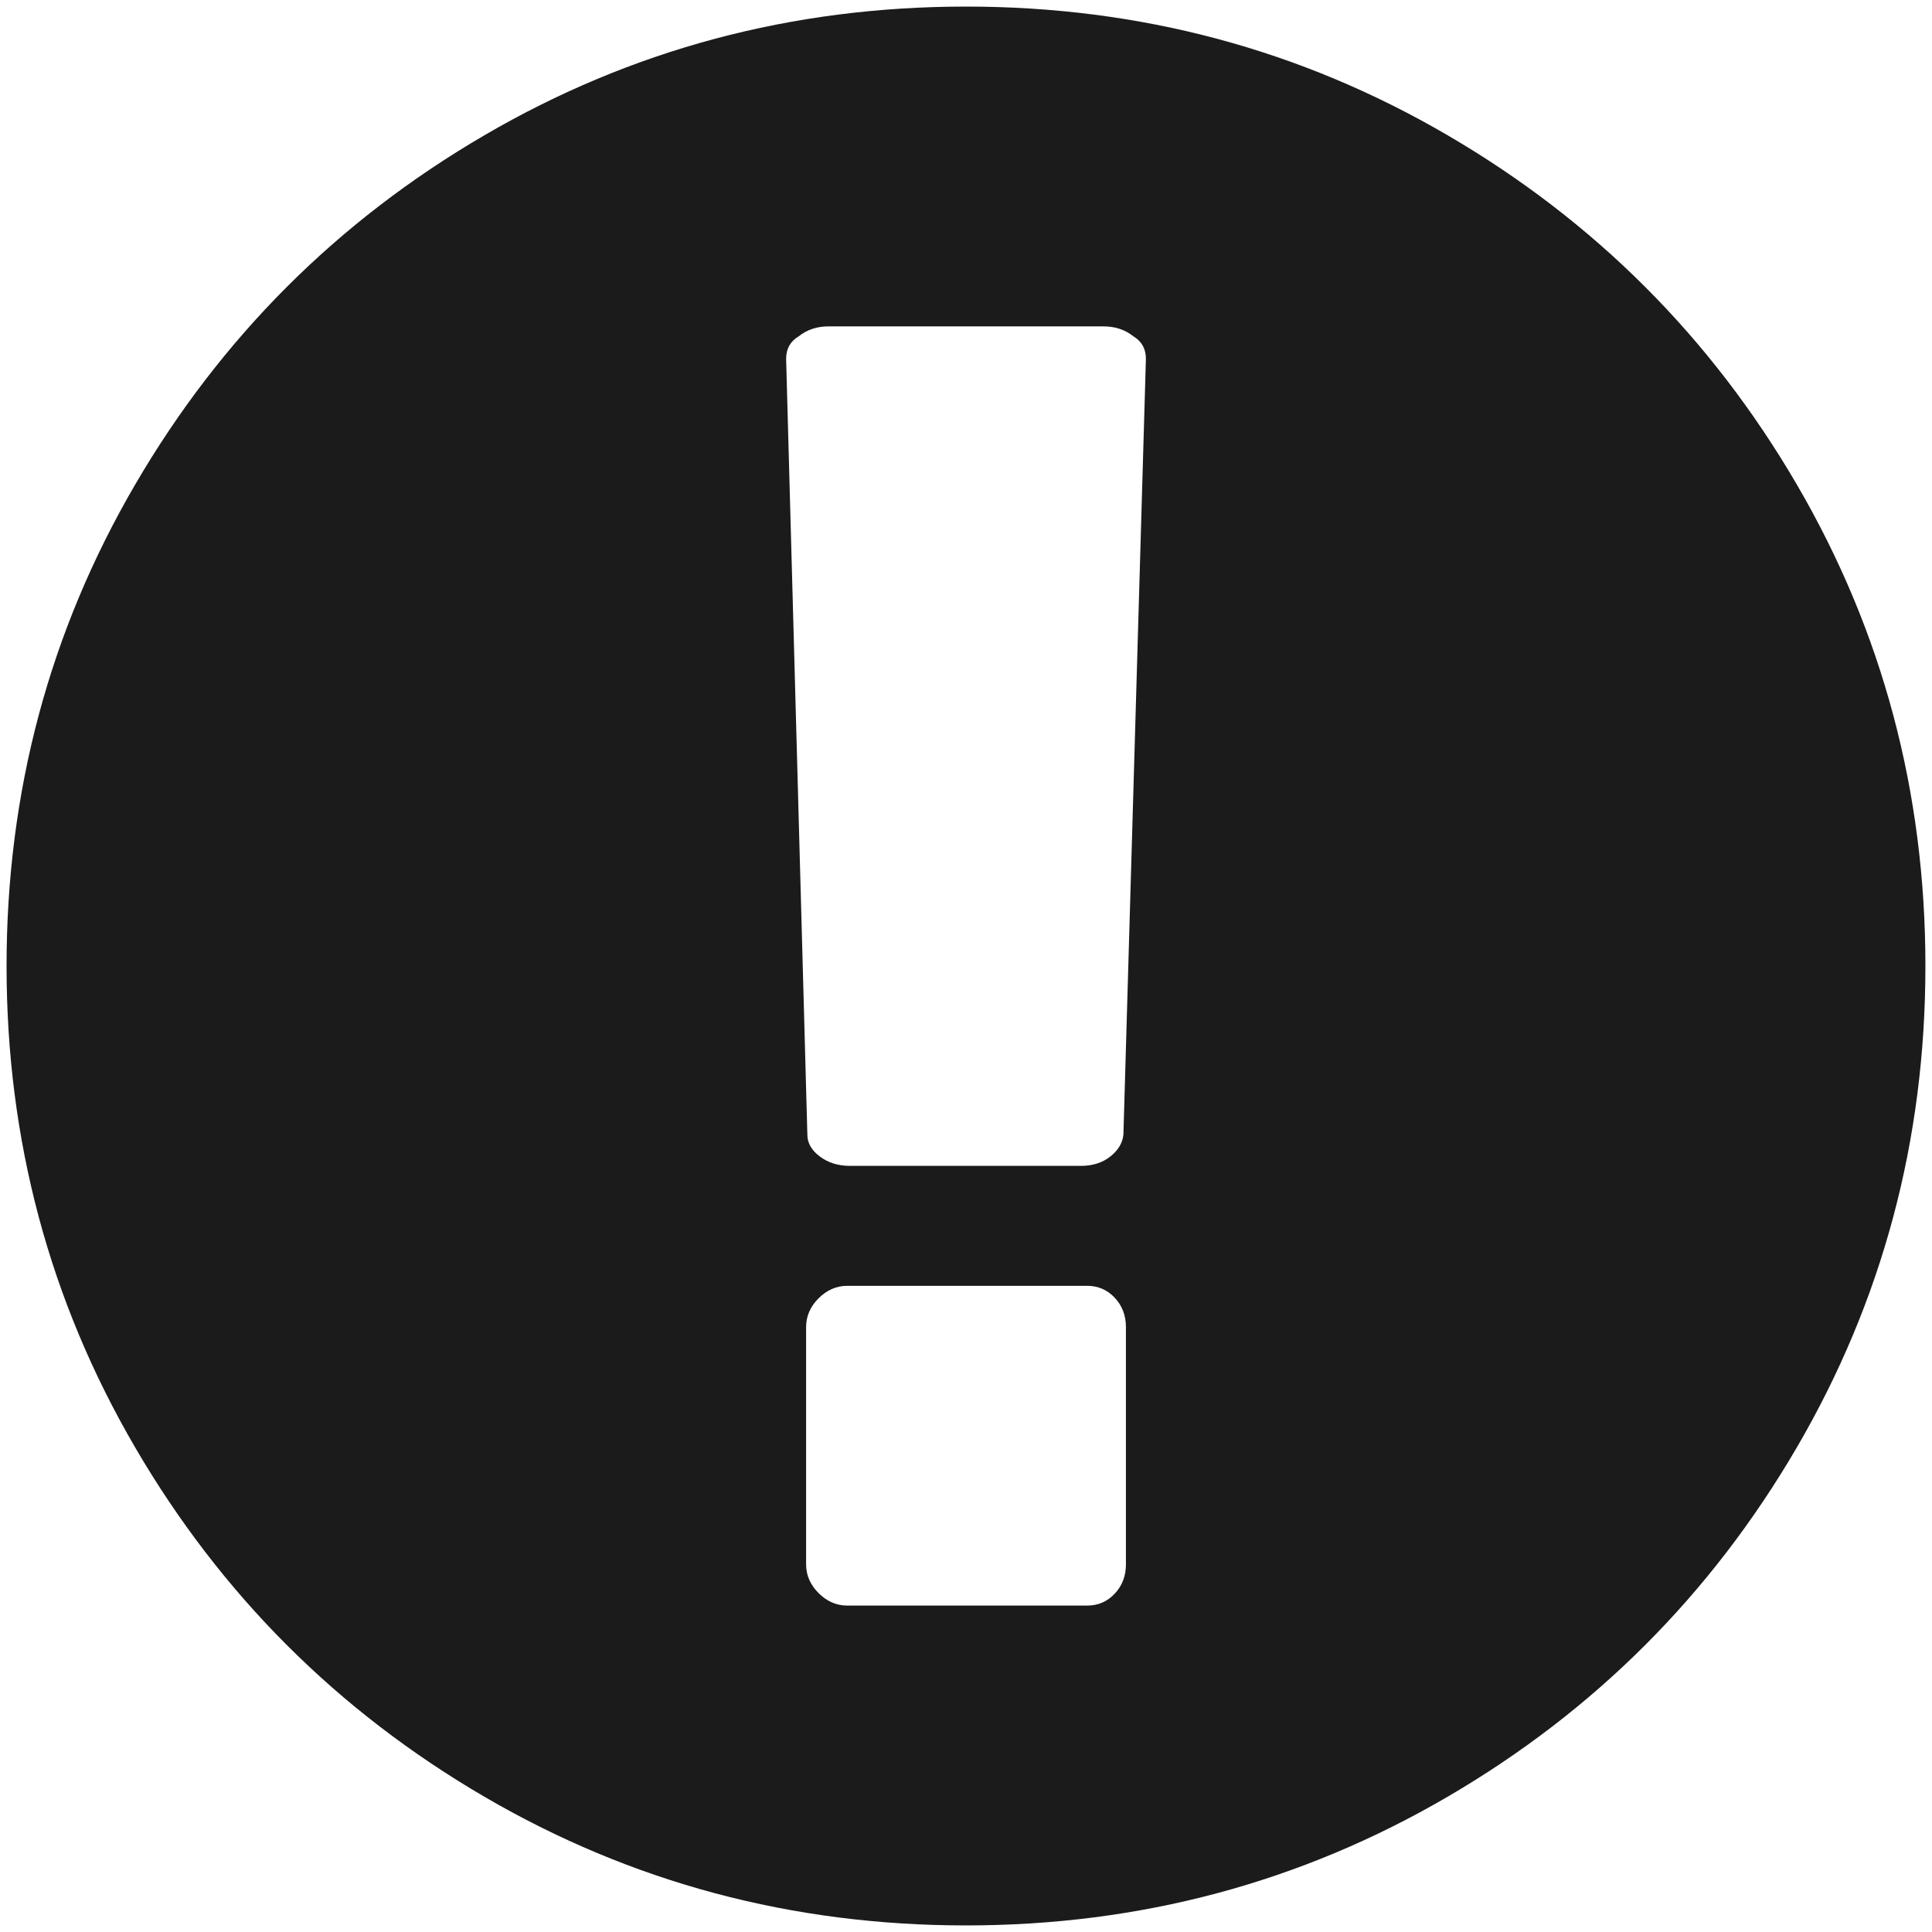
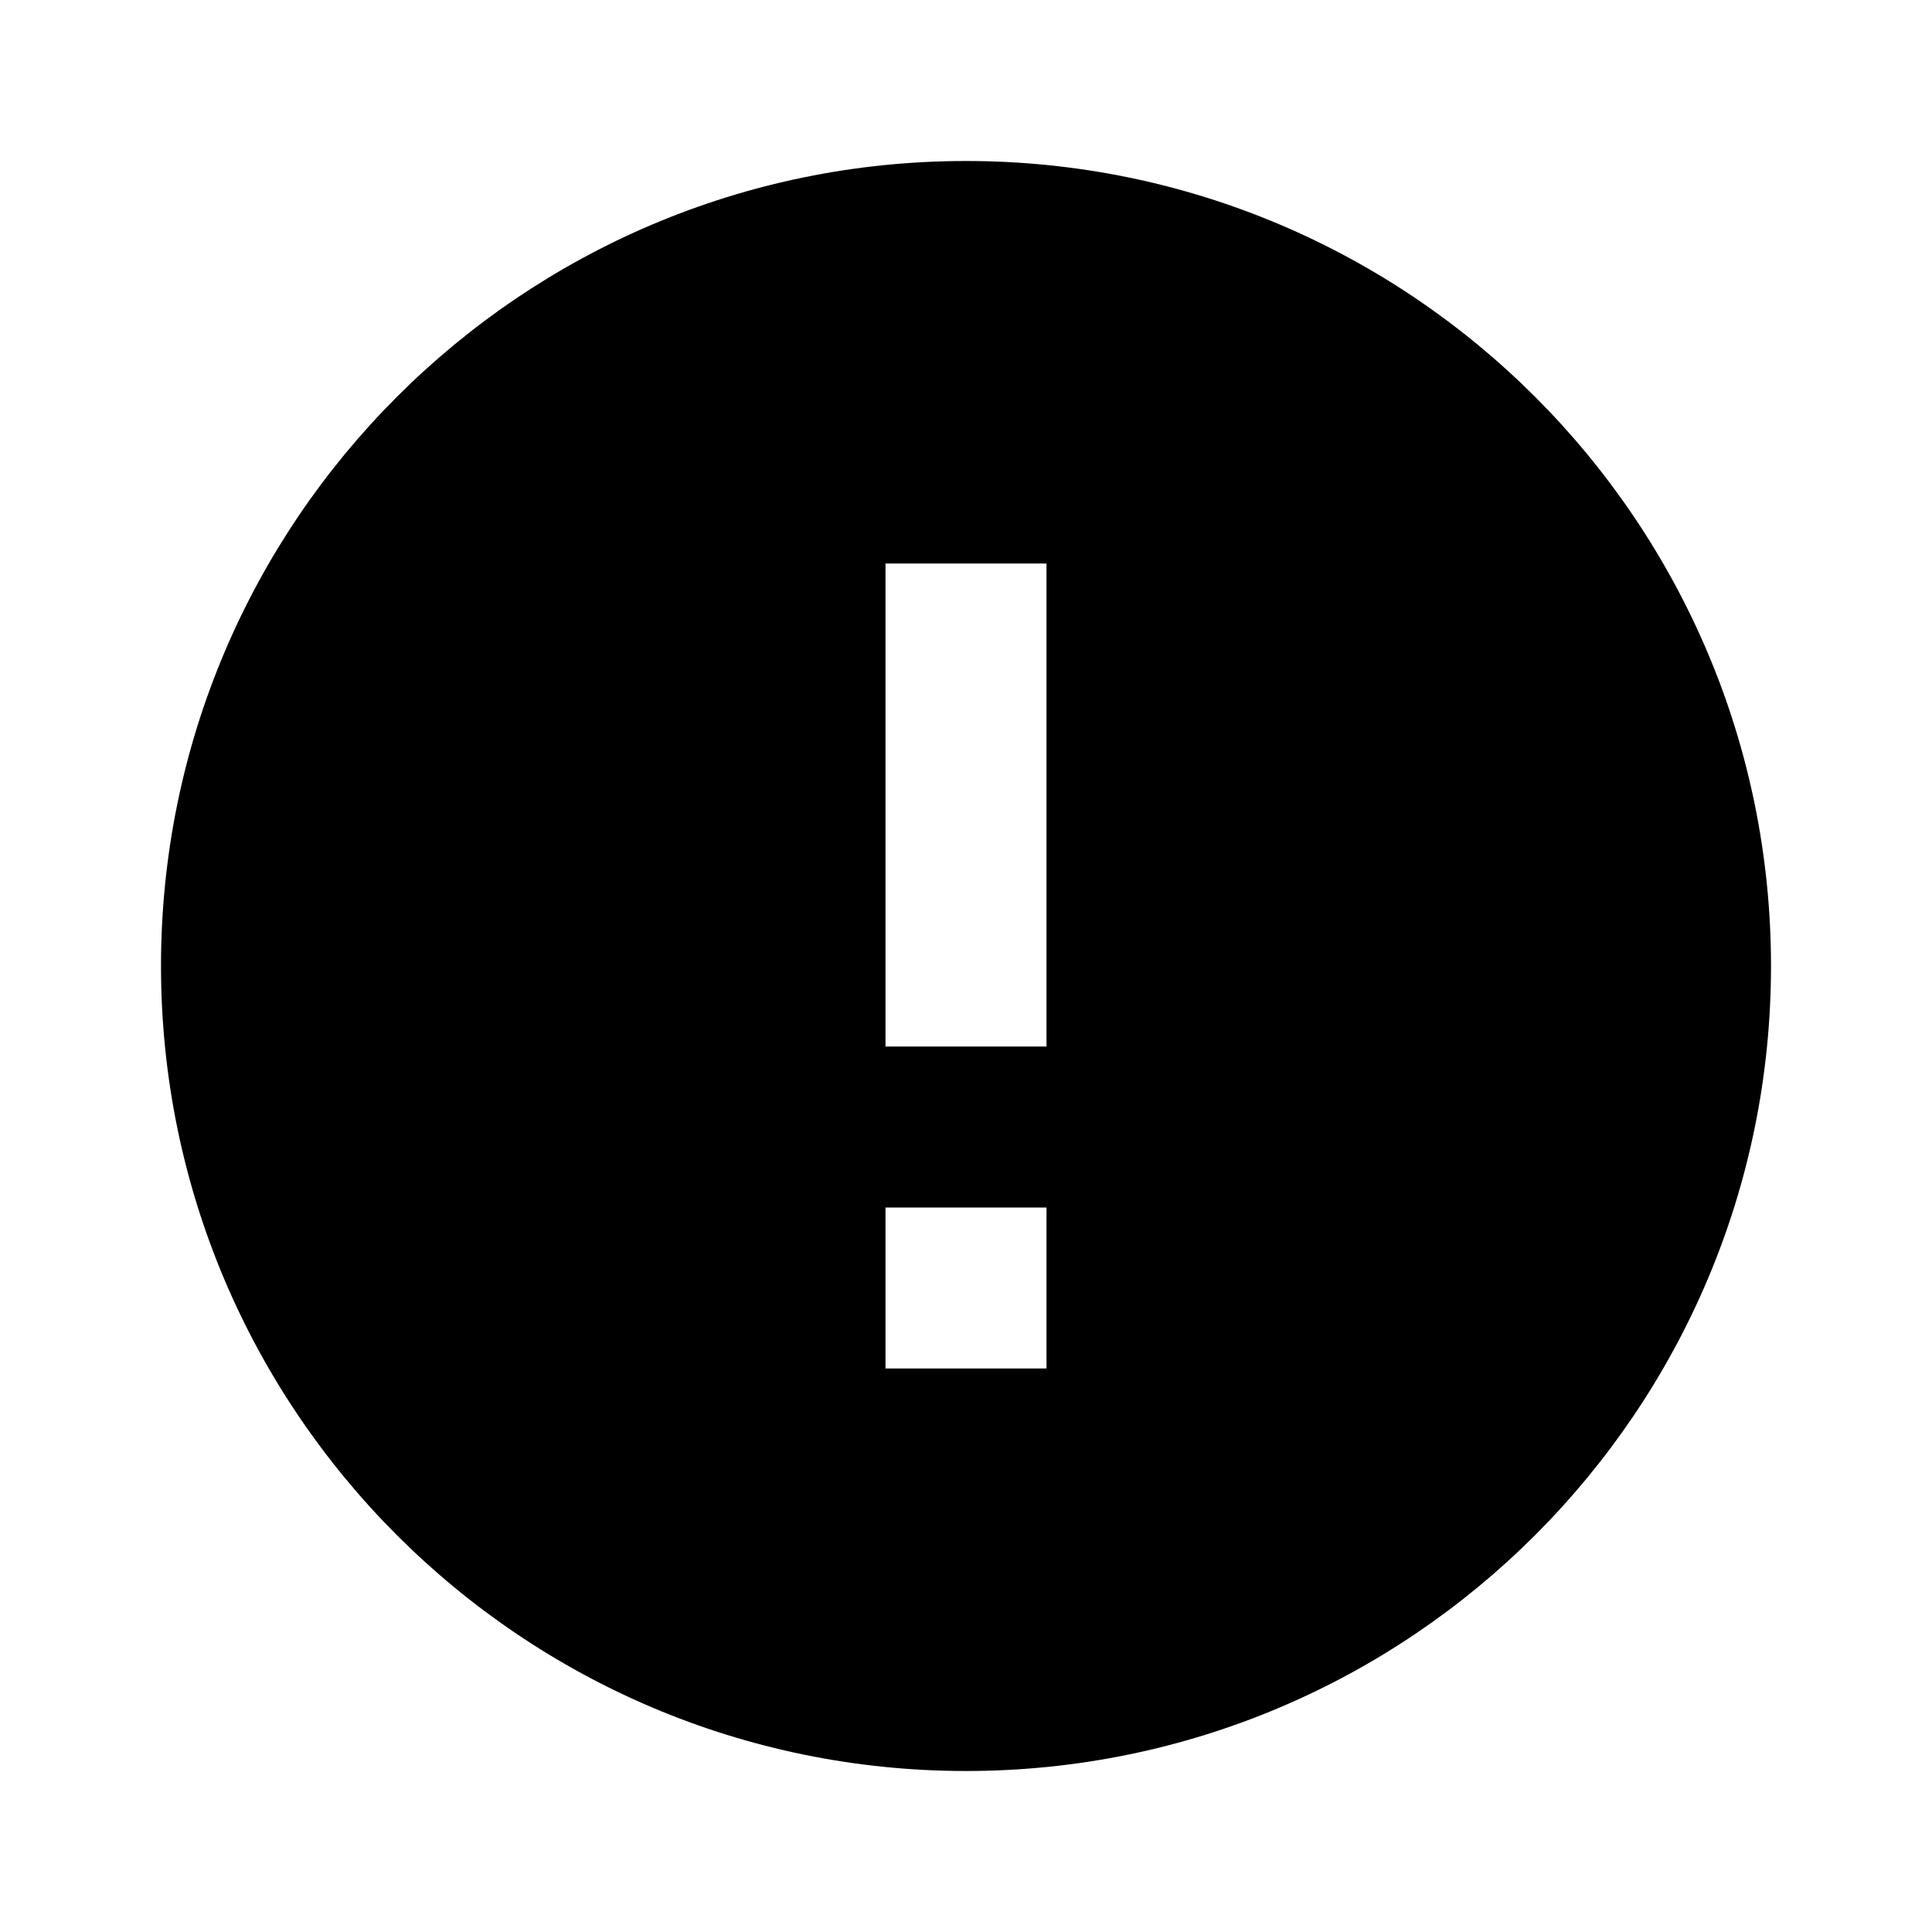
- <svg xmlns="http://www.w3.org/2000/svg" width="126" height="126" viewBox="0 0 126 126">
-   <path fill="#1B1B1B" d="M117.18,31.592 C111.585,22.006 103.995,14.416 94.409,8.821 C84.821,3.226 74.354,0.429 63.001,0.429 C51.649,0.429 41.18,3.226 31.593,8.821 C22.006,14.415 14.416,22.005 8.821,31.592 C3.225,41.179 0.428,51.649 0.428,63 C0.428,74.351 3.226,84.82 8.82,94.408 C14.415,103.992 22.005,111.584 31.592,117.179 C41.179,122.774 51.648,125.571 63,125.571 C74.352,125.571 84.822,122.774 94.408,117.179 C103.994,111.585 111.584,103.994 117.179,94.408 C122.773,84.82 125.57,74.35 125.57,63 C125.57,51.649 122.773,41.178 117.18,31.592 Z M73.43,102.025 C73.43,102.786 73.184,103.423 72.696,103.939 C72.208,104.455 71.61,104.712 70.903,104.712 L55.26,104.712 C54.554,104.712 53.929,104.441 53.386,103.898 C52.843,103.355 52.572,102.73 52.572,102.025 L52.572,86.546 C52.572,85.84 52.843,85.215 53.386,84.672 C53.929,84.129 54.554,83.858 55.26,83.858 L70.903,83.858 C71.61,83.858 72.209,84.116 72.696,84.631 C73.184,85.149 73.43,85.785 73.43,86.546 L73.43,102.025 Z M73.266,73.999 C73.211,74.542 72.927,75.018 72.412,75.425 C71.895,75.832 71.258,76.035 70.498,76.035 L55.425,76.035 C54.664,76.035 54.012,75.832 53.469,75.425 C52.926,75.018 52.654,74.542 52.654,73.999 L51.269,23.404 C51.269,22.751 51.54,22.263 52.083,21.937 C52.627,21.503 53.279,21.285 54.039,21.285 L71.965,21.285 C72.726,21.285 73.377,21.502 73.92,21.937 C74.463,22.263 74.733,22.752 74.733,23.404 L73.266,73.999 Z" />
+ <svg xmlns="http://www.w3.org/2000/svg" height="24" viewBox="0 0 24 24" width="24">
+   <path d="M0 0h24v24H0z" fill="none" />
+   <path d="M12 2C6.48 2 2 6.48 2 12s4.48 10 10 10 10-4.48 10-10S17.52 2 12 2zm1 15h-2v-2h2v2zm0-4h-2V7h2v6z" />
</svg>
